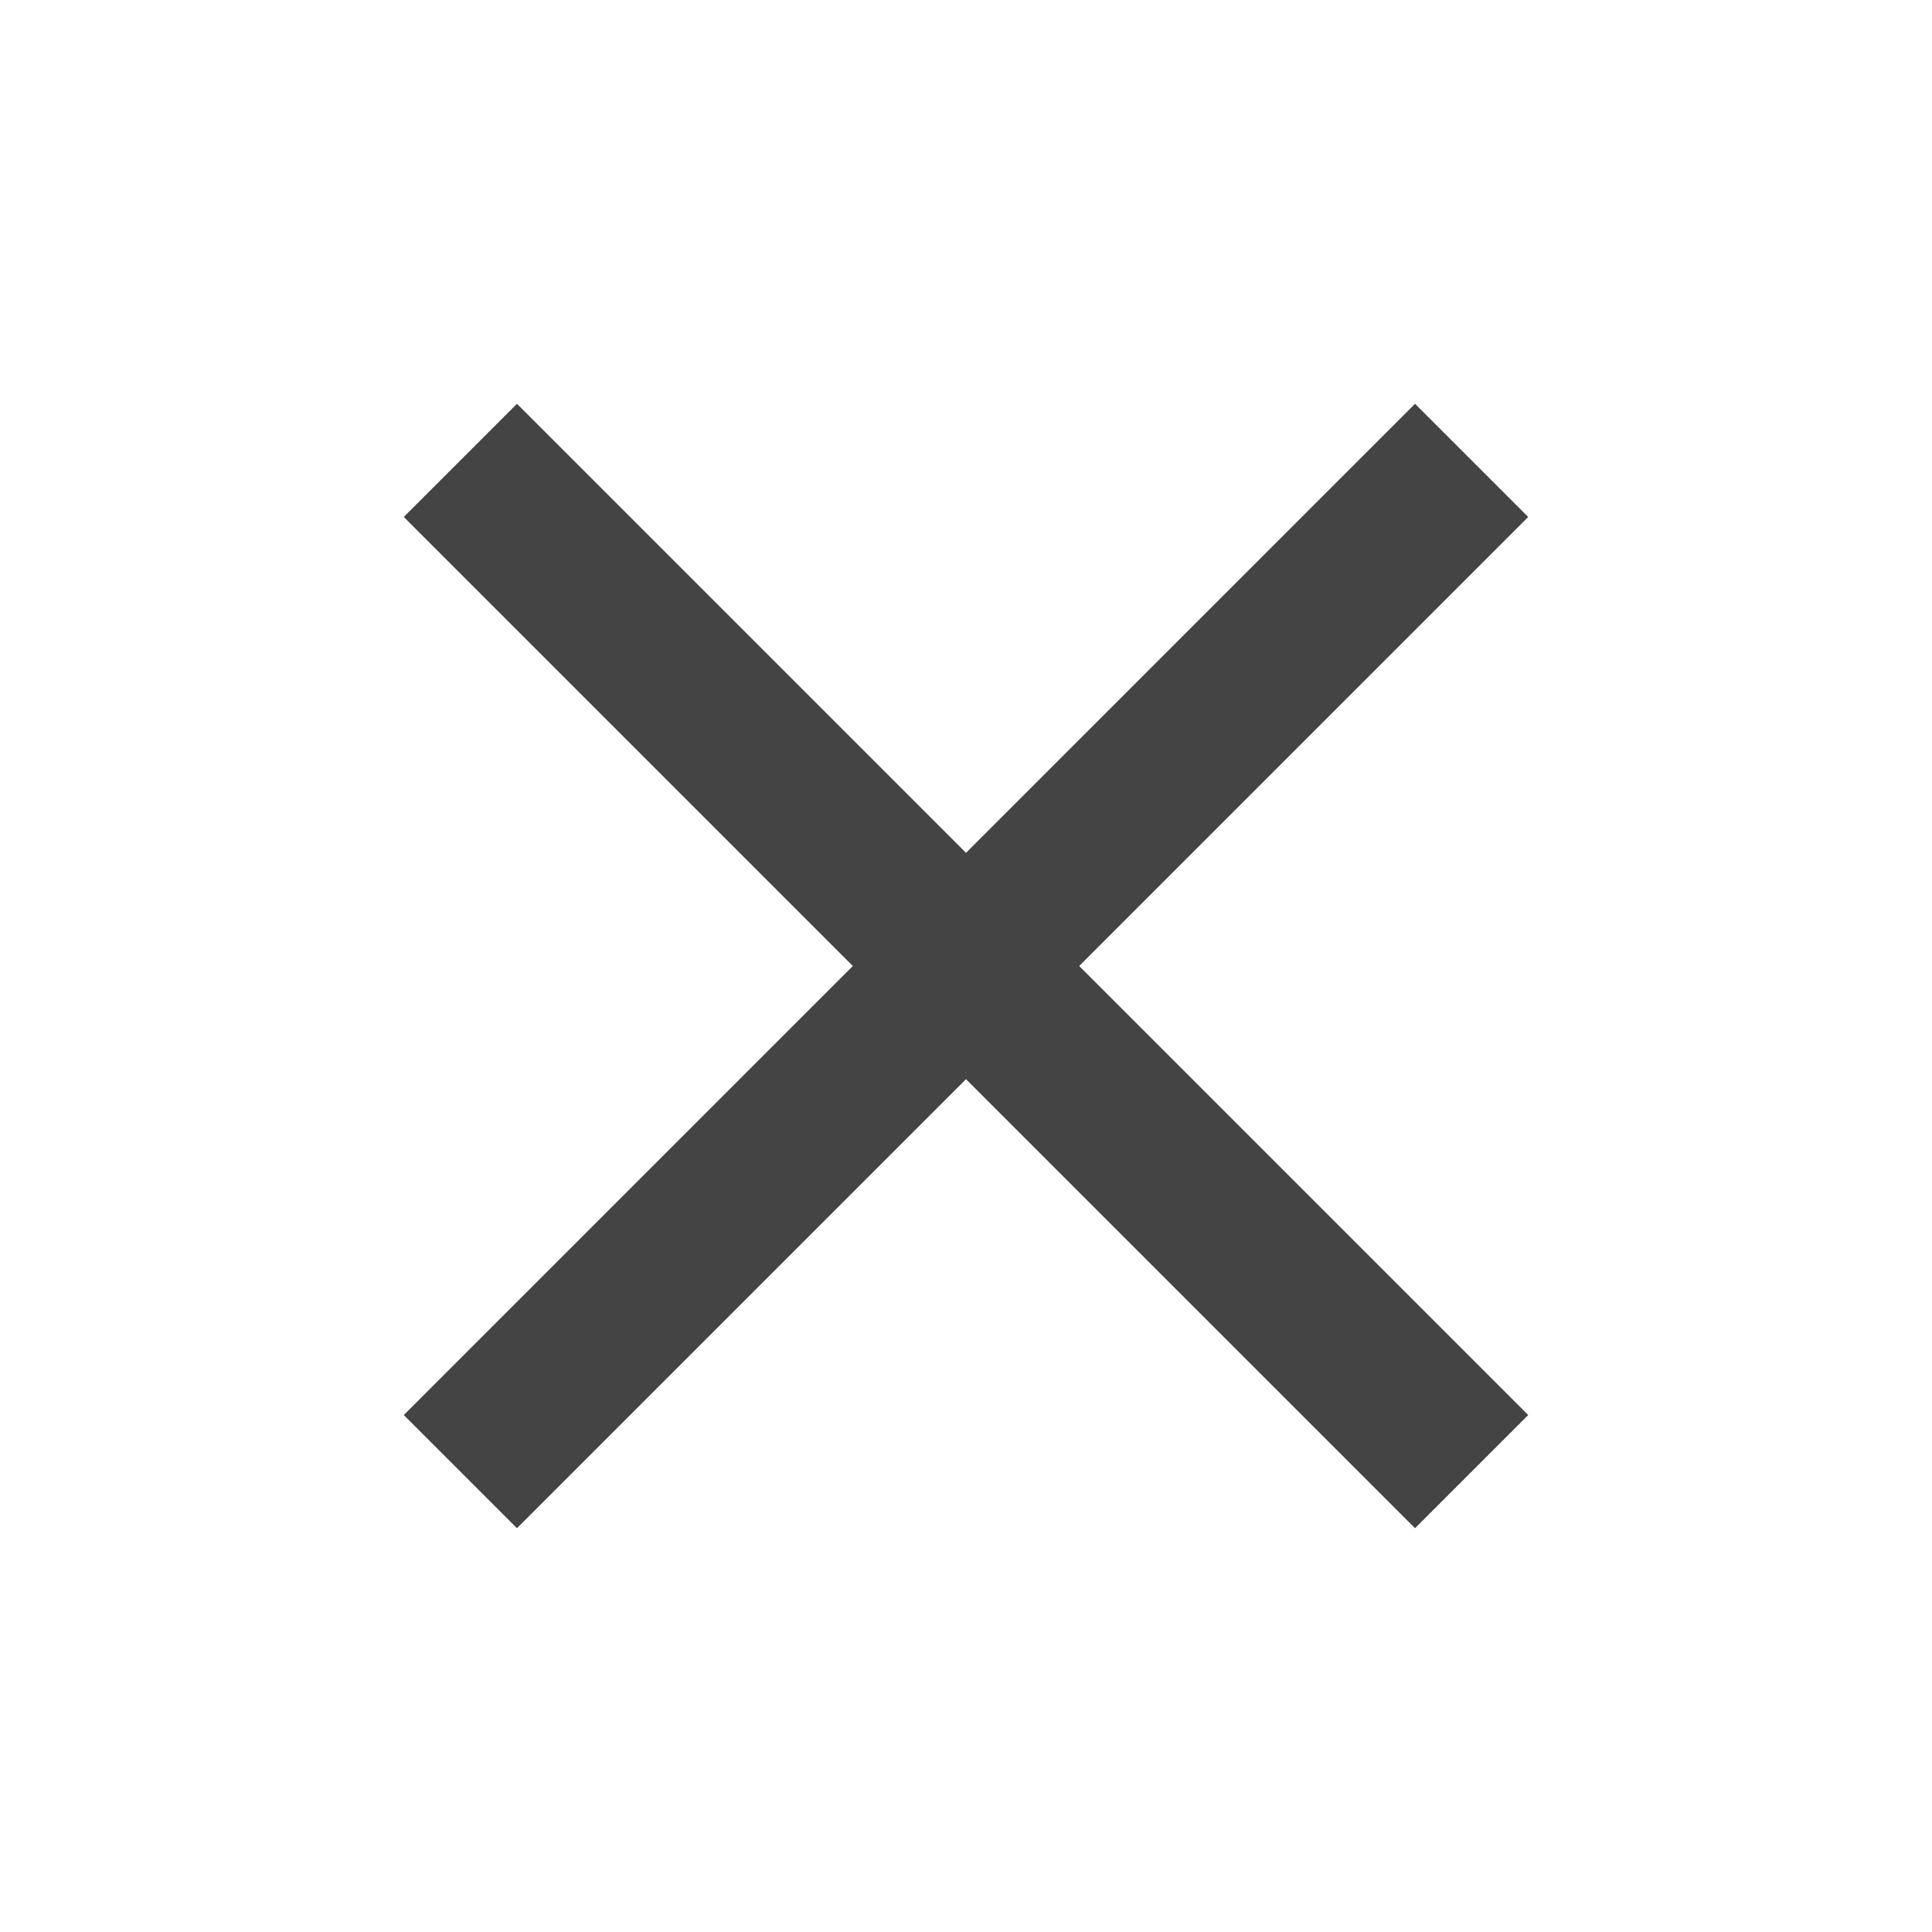
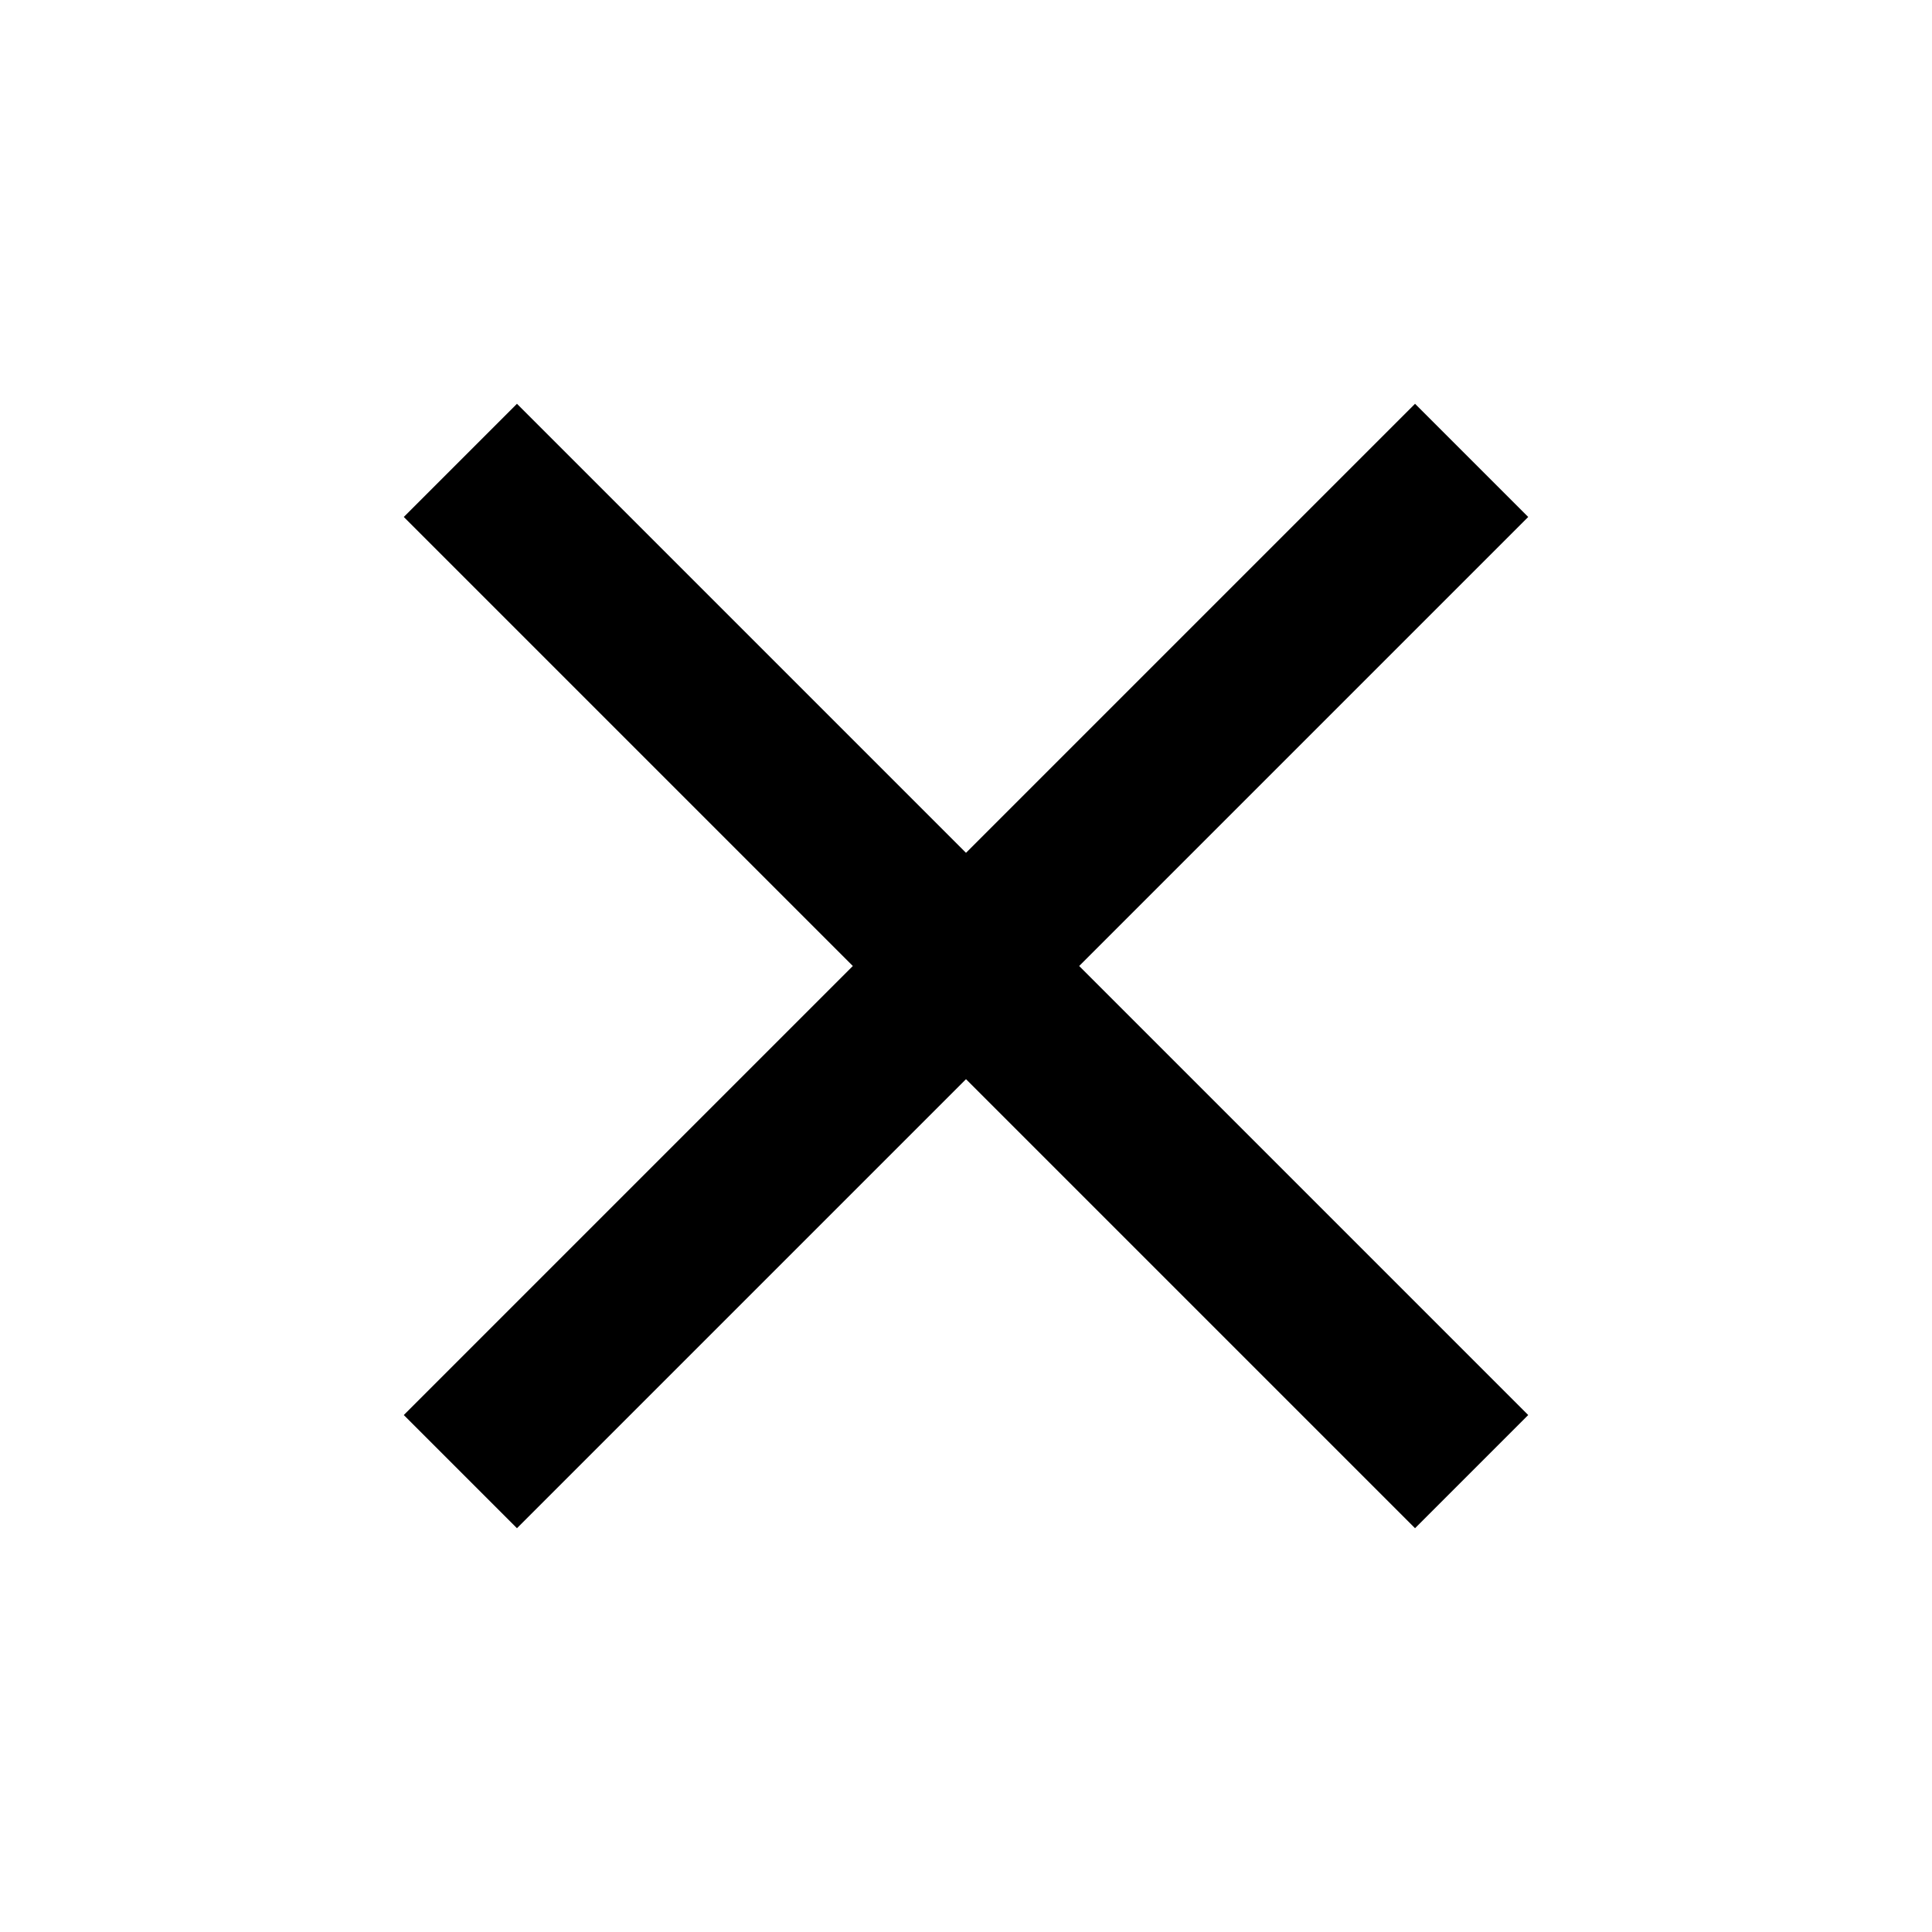
<svg xmlns="http://www.w3.org/2000/svg" version="1.1" width="24" height="24" viewBox="0 0 24 24">
-   <path fill="#444" d="M18.984 6.422l-5.578 5.578 5.578 5.578-1.406 1.406-5.578-5.578-5.578 5.578-1.406-1.406 5.578-5.578-5.578-5.578 1.406-1.406 5.578 5.578 5.578-5.578z" />
+   <path d="M18.984 6.422l-5.578 5.578 5.578 5.578-1.406 1.406-5.578-5.578-5.578 5.578-1.406-1.406 5.578-5.578-5.578-5.578 1.406-1.406 5.578 5.578 5.578-5.578z" />
</svg>
